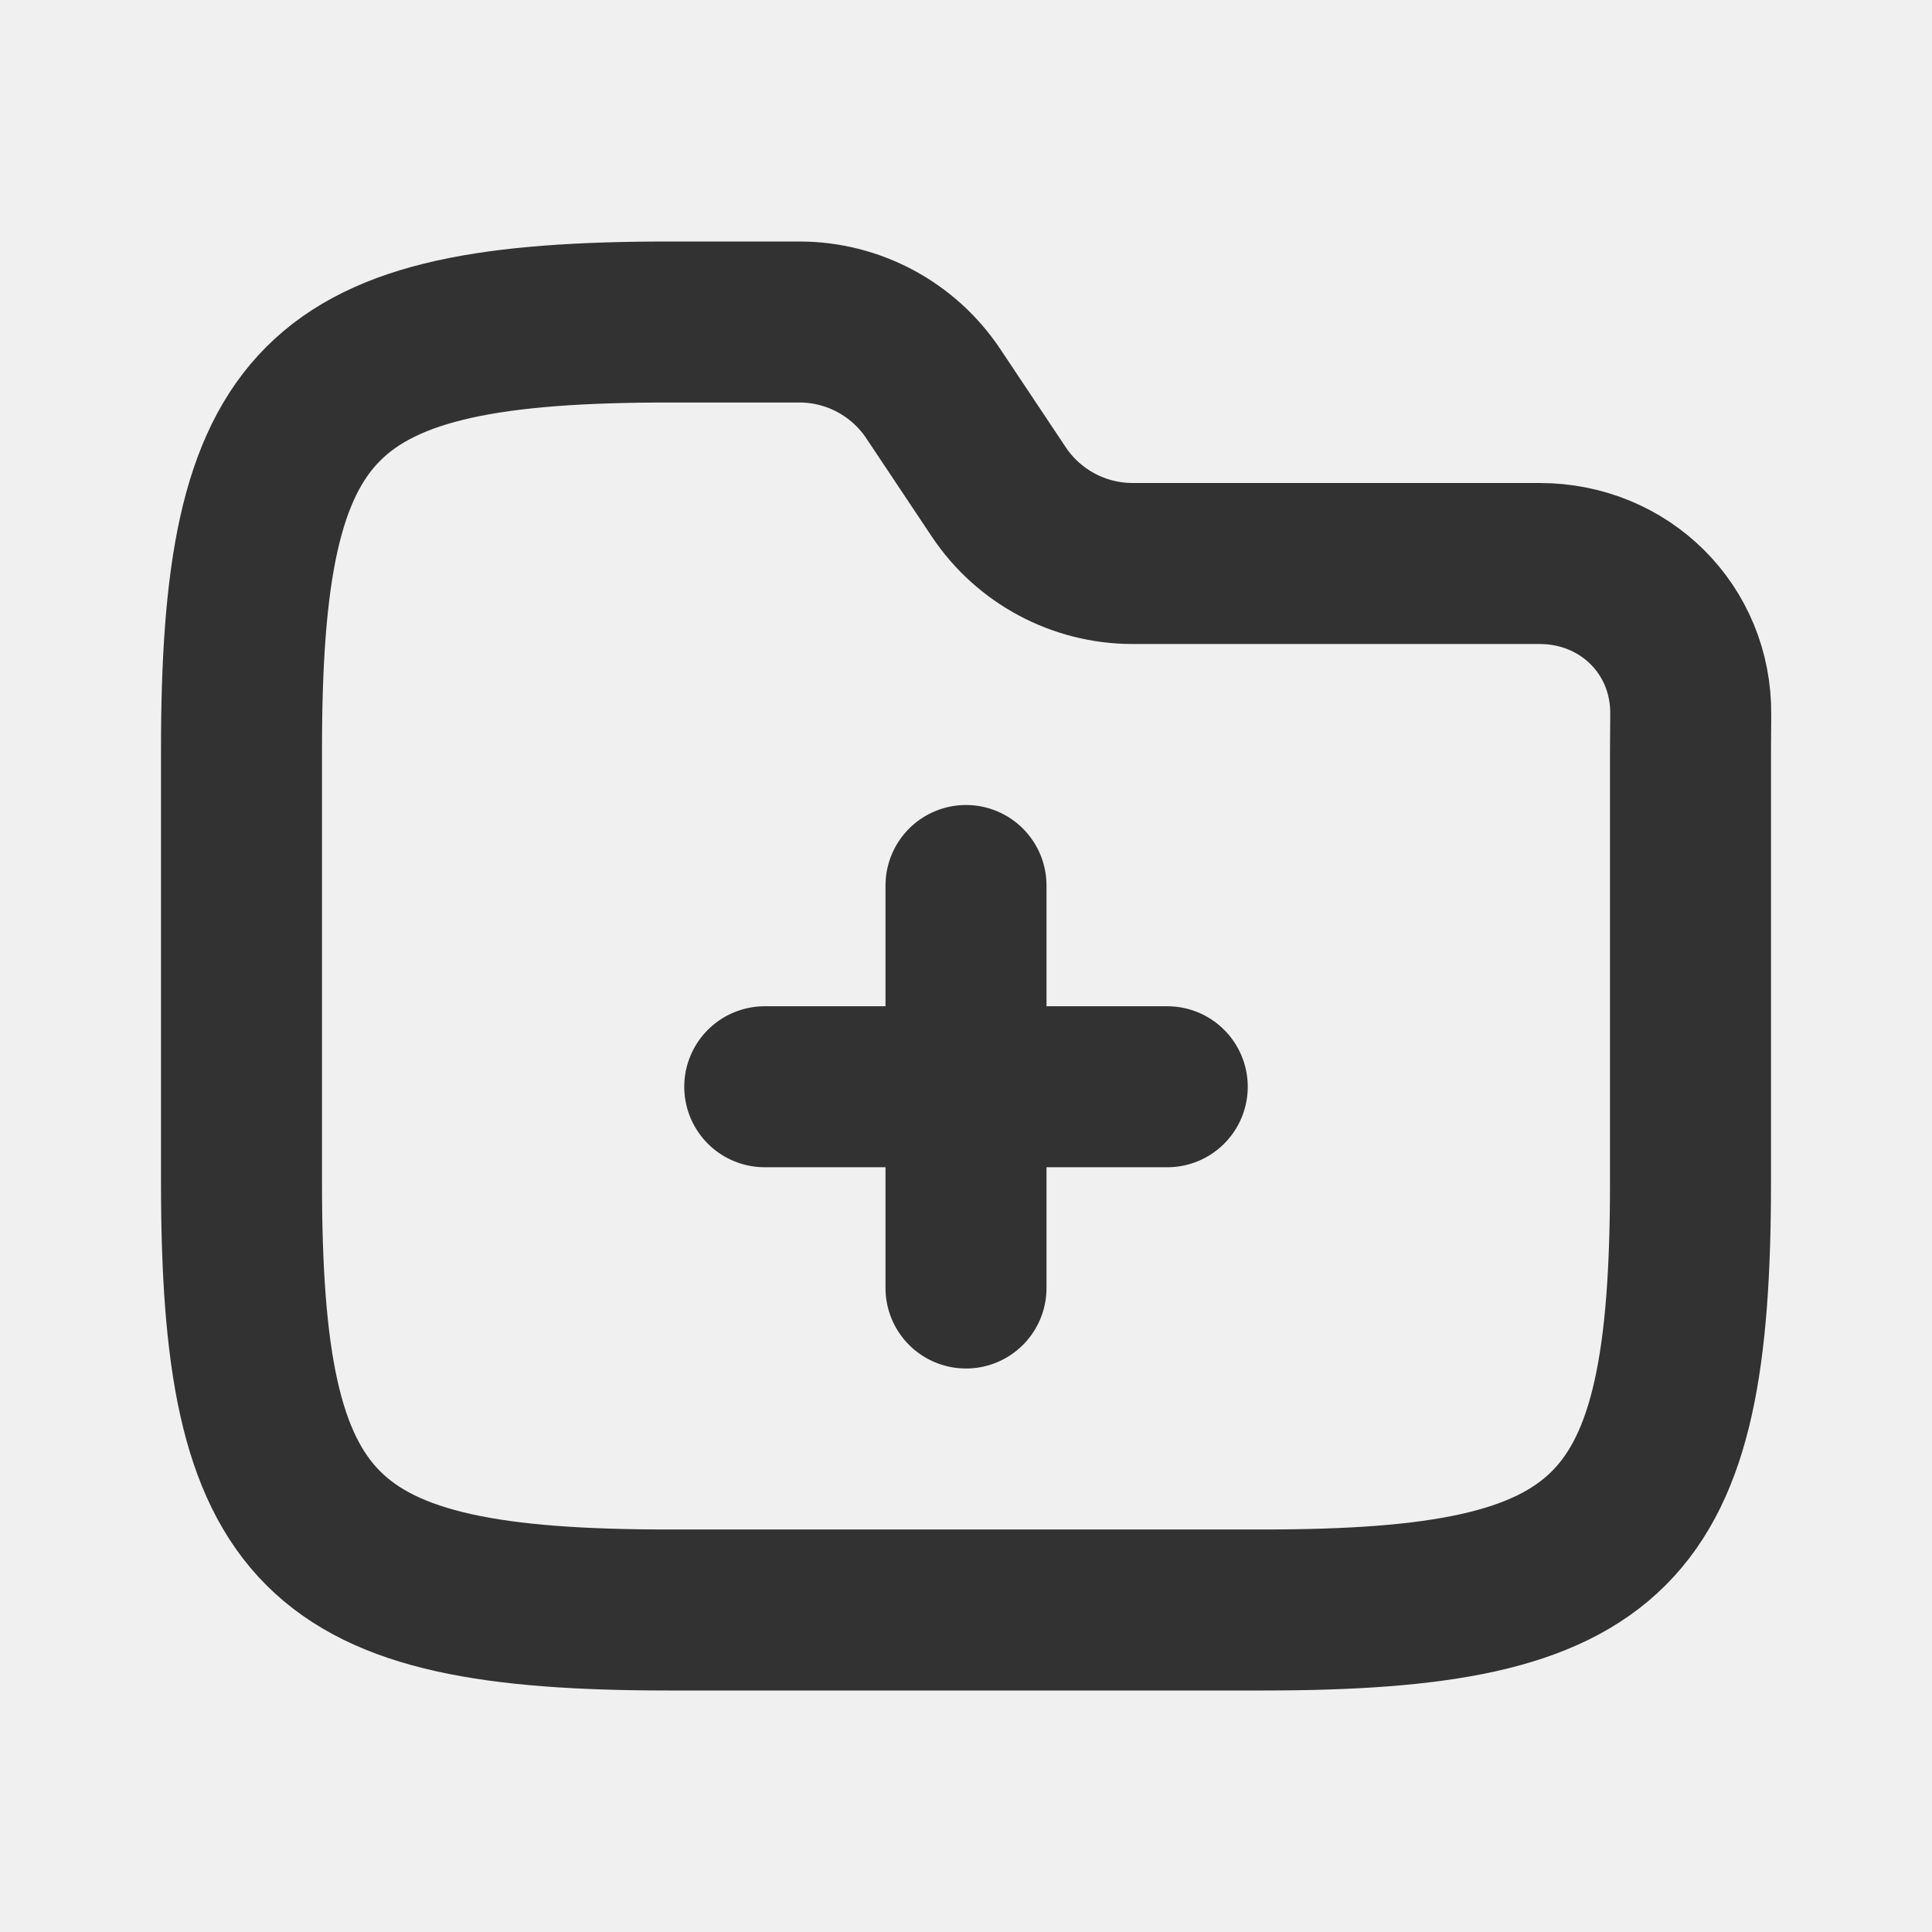
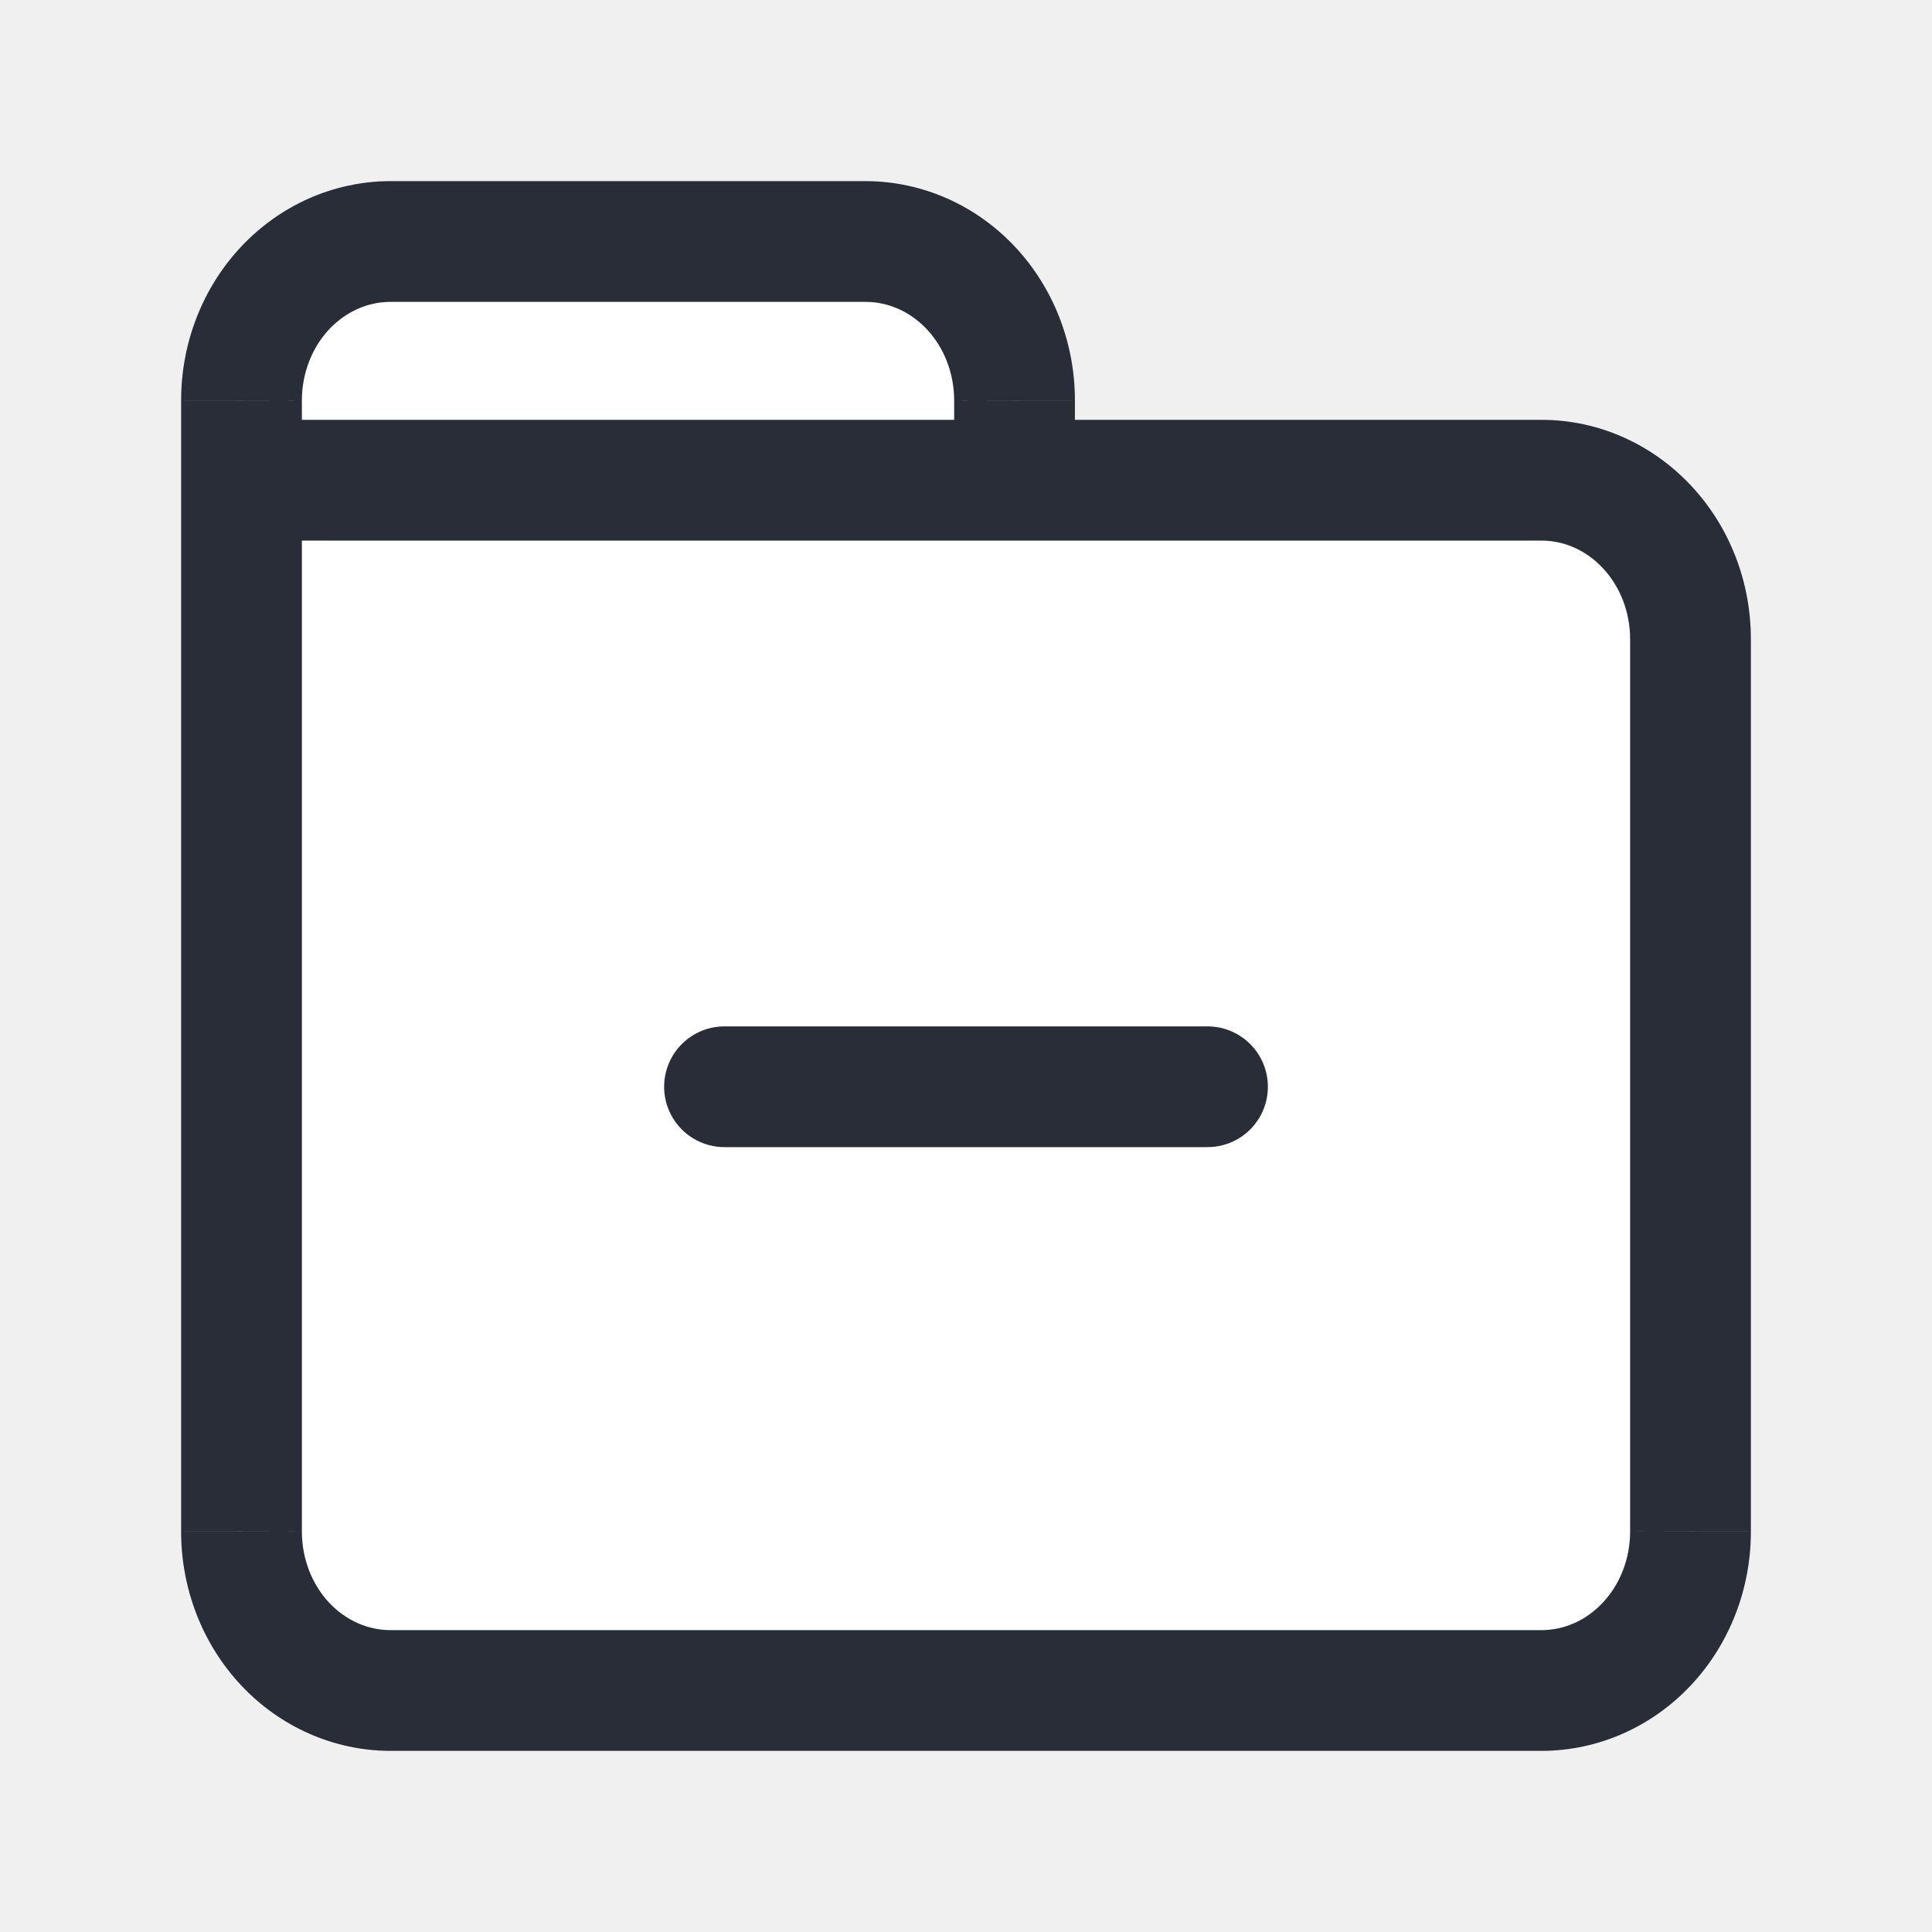
- <svg xmlns="http://www.w3.org/2000/svg" width="64px" height="64px" viewBox="0 0 24 24" fill="none">
-   <g id="SVGRepo_bgCarrier" stroke-width="0" />
-   <g id="SVGRepo_tracerCarrier" stroke-linecap="round" stroke-linejoin="round" />
-   <g id="SVGRepo_iconCarrier">
-     <path d="M12 11L12 16" stroke="#323232" stroke-width="2" stroke-linecap="round" stroke-linejoin="round" />
-     <path d="M14.5 13.5L9.5 13.5" stroke="#323232" stroke-width="2" stroke-linecap="round" stroke-linejoin="round" />
-     <path d="M3 9.312C3 4.938 3.938 4 8.312 4H9.93C10.598 4 11.223 4.334 11.594 4.891L12.406 6.109C12.777 6.666 13.402 7 14.07 7C15.965 7 17.814 7 19.126 7C20.181 7 21.013 7.821 21.003 8.876C21.001 9.054 21 9.206 21 9.312V14.688C21 19.062 20.062 20 15.688 20H8.312C3.938 20 3 19.062 3 14.688V9.312Z" stroke="#323232" stroke-width="2" />
-   </g>
+ <svg xmlns="http://www.w3.org/2000/svg" width="16" height="16" viewBox="0 0 16 16" fill="none">
+   <path fill-rule="evenodd" clip-rule="evenodd" d="M2 3.977V12.682C2 13.031 2.129 13.366 2.36 13.613C2.591 13.861 2.905 13.999 3.232 14H12.768C13.095 13.999 13.409 13.861 13.64 13.613C13.871 13.366 14 13.031 14 12.682V5.294C14 4.945 13.871 4.61 13.64 4.363C13.409 4.116 13.095 3.977 12.768 3.977H8.402M2 3.977V3.318C2 2.969 2.129 2.634 2.36 2.387C2.591 2.139 2.905 2 3.232 2H7.17C7.497 2 7.811 2.139 8.042 2.387C8.273 2.634 8.402 2.969 8.402 3.318V3.977M2 3.977H8.402H2Z" fill="white" />
+   <path d="M2.5 3.977C2.5 3.701 2.276 3.477 2 3.477C1.724 3.477 1.5 3.701 1.5 3.977H2.5ZM2 12.682L2.5 12.683V12.682H2ZM2.36 13.613L2.725 13.272H2.725L2.36 13.613ZM3.232 14L3.232 14.5H3.232V14ZM12.768 14V14.5L12.768 14.5L12.768 14ZM13.64 13.613L13.274 13.272L13.64 13.613ZM14 12.682H13.5L13.5 12.683L14 12.682ZM14 5.294L13.5 5.294V5.294H14ZM13.64 4.363L13.274 4.705V4.705L13.64 4.363ZM12.768 3.977L12.768 3.477H12.768V3.977ZM8.402 3.477C8.126 3.477 7.902 3.701 7.902 3.977C7.902 4.253 8.126 4.477 8.402 4.477V3.477ZM1.5 3.977C1.5 4.253 1.724 4.477 2 4.477C2.276 4.477 2.5 4.253 2.5 3.977H1.5ZM2 3.318H2.5L2.5 3.317L2 3.318ZM2.36 2.387L2.725 2.728L2.36 2.387ZM3.232 2V1.5L3.232 1.5L3.232 2ZM7.17 2L7.17 1.5H7.17V2ZM8.042 2.387L7.677 2.728V2.728L8.042 2.387ZM8.402 3.318L7.902 3.317V3.318H8.402ZM7.902 3.977C7.902 4.253 8.126 4.477 8.402 4.477C8.678 4.477 8.902 4.253 8.902 3.977H7.902ZM2 3.477C1.724 3.477 1.5 3.701 1.5 3.977C1.5 4.253 1.724 4.477 2 4.477V3.477ZM8.402 4.477C8.678 4.477 8.902 4.253 8.902 3.977C8.902 3.701 8.678 3.477 8.402 3.477V4.477ZM1.5 3.977V12.682H2.5V3.977H1.5ZM1.5 12.682C1.499 13.153 1.674 13.612 1.995 13.955L2.725 13.272C2.584 13.121 2.5 12.909 2.5 12.683L1.5 12.682ZM1.995 13.955C2.317 14.299 2.761 14.499 3.232 14.5L3.233 13.5C3.049 13.5 2.866 13.422 2.725 13.272L1.995 13.955ZM3.232 14.5H12.768V13.5H3.232V14.5ZM12.768 14.5C13.239 14.499 13.683 14.299 14.005 13.955L13.274 13.272C13.134 13.422 12.951 13.5 12.767 13.5L12.768 14.5ZM14.005 13.955C14.326 13.612 14.501 13.153 14.5 12.682L13.5 12.683C13.5 12.909 13.416 13.121 13.274 13.272L14.005 13.955ZM14.5 12.682V5.294H13.5V12.682H14.5ZM14.5 5.295C14.501 4.823 14.326 4.365 14.005 4.022L13.274 4.705C13.416 4.856 13.5 5.067 13.5 5.294L14.5 5.295ZM14.005 4.022C13.683 3.678 13.239 3.477 12.768 3.477L12.767 4.477C12.951 4.477 13.134 4.555 13.274 4.705L14.005 4.022ZM12.768 3.477H8.402V4.477H12.768V3.477ZM2.5 3.977V3.318H1.5V3.977H2.5ZM2.5 3.317C2.5 3.091 2.584 2.879 2.725 2.728L1.995 2.045C1.674 2.388 1.499 2.847 1.5 3.318L2.5 3.317ZM2.725 2.728C2.866 2.578 3.049 2.5 3.233 2.5L3.232 1.5C2.761 1.501 2.317 1.701 1.995 2.045L2.725 2.728ZM3.232 2.5H7.17V1.5H3.232V2.5ZM7.169 2.5C7.353 2.5 7.536 2.578 7.677 2.728L8.407 2.045C8.085 1.701 7.641 1.501 7.17 1.5L7.169 2.5ZM7.677 2.728C7.818 2.879 7.902 3.091 7.902 3.317L8.902 3.318C8.903 2.847 8.728 2.388 8.407 2.045L7.677 2.728ZM7.902 3.318V3.977H8.902V3.318H7.902ZM2 4.477H8.402V3.477H2V4.477Z" fill="#282D38" />
+   <path d="M6 9H10" stroke="#282D38" stroke-linecap="round" />
</svg>
